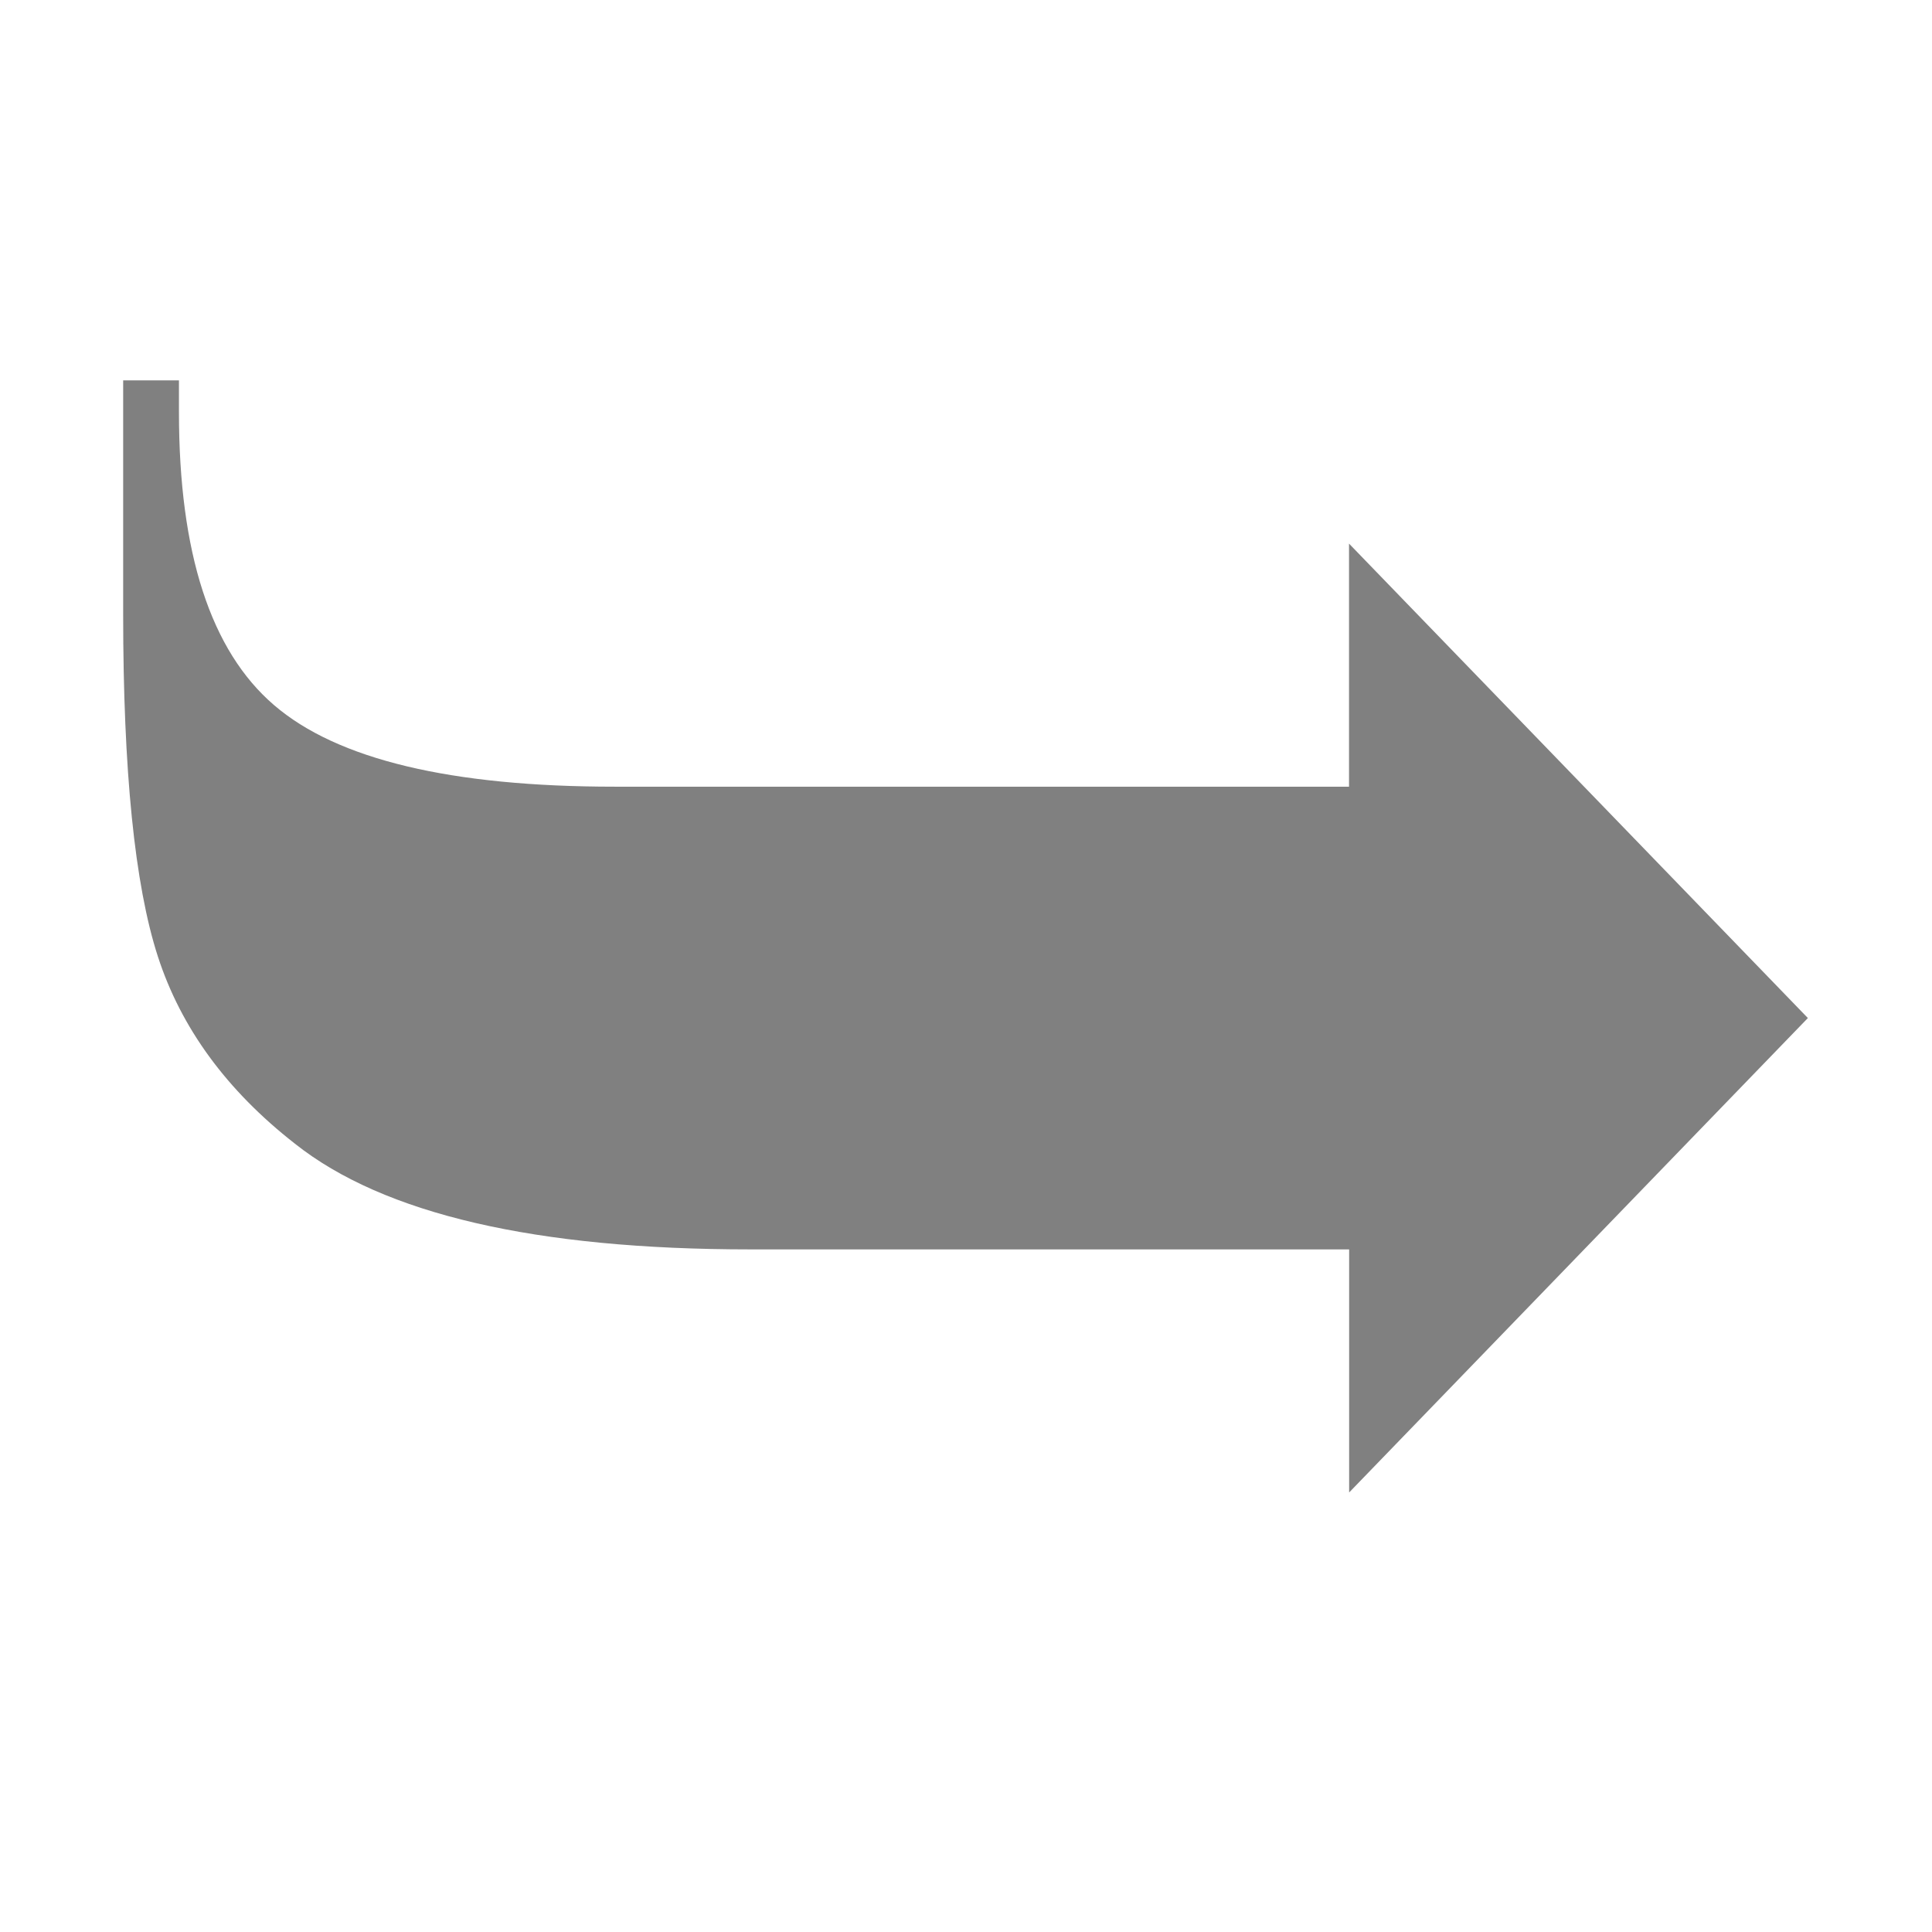
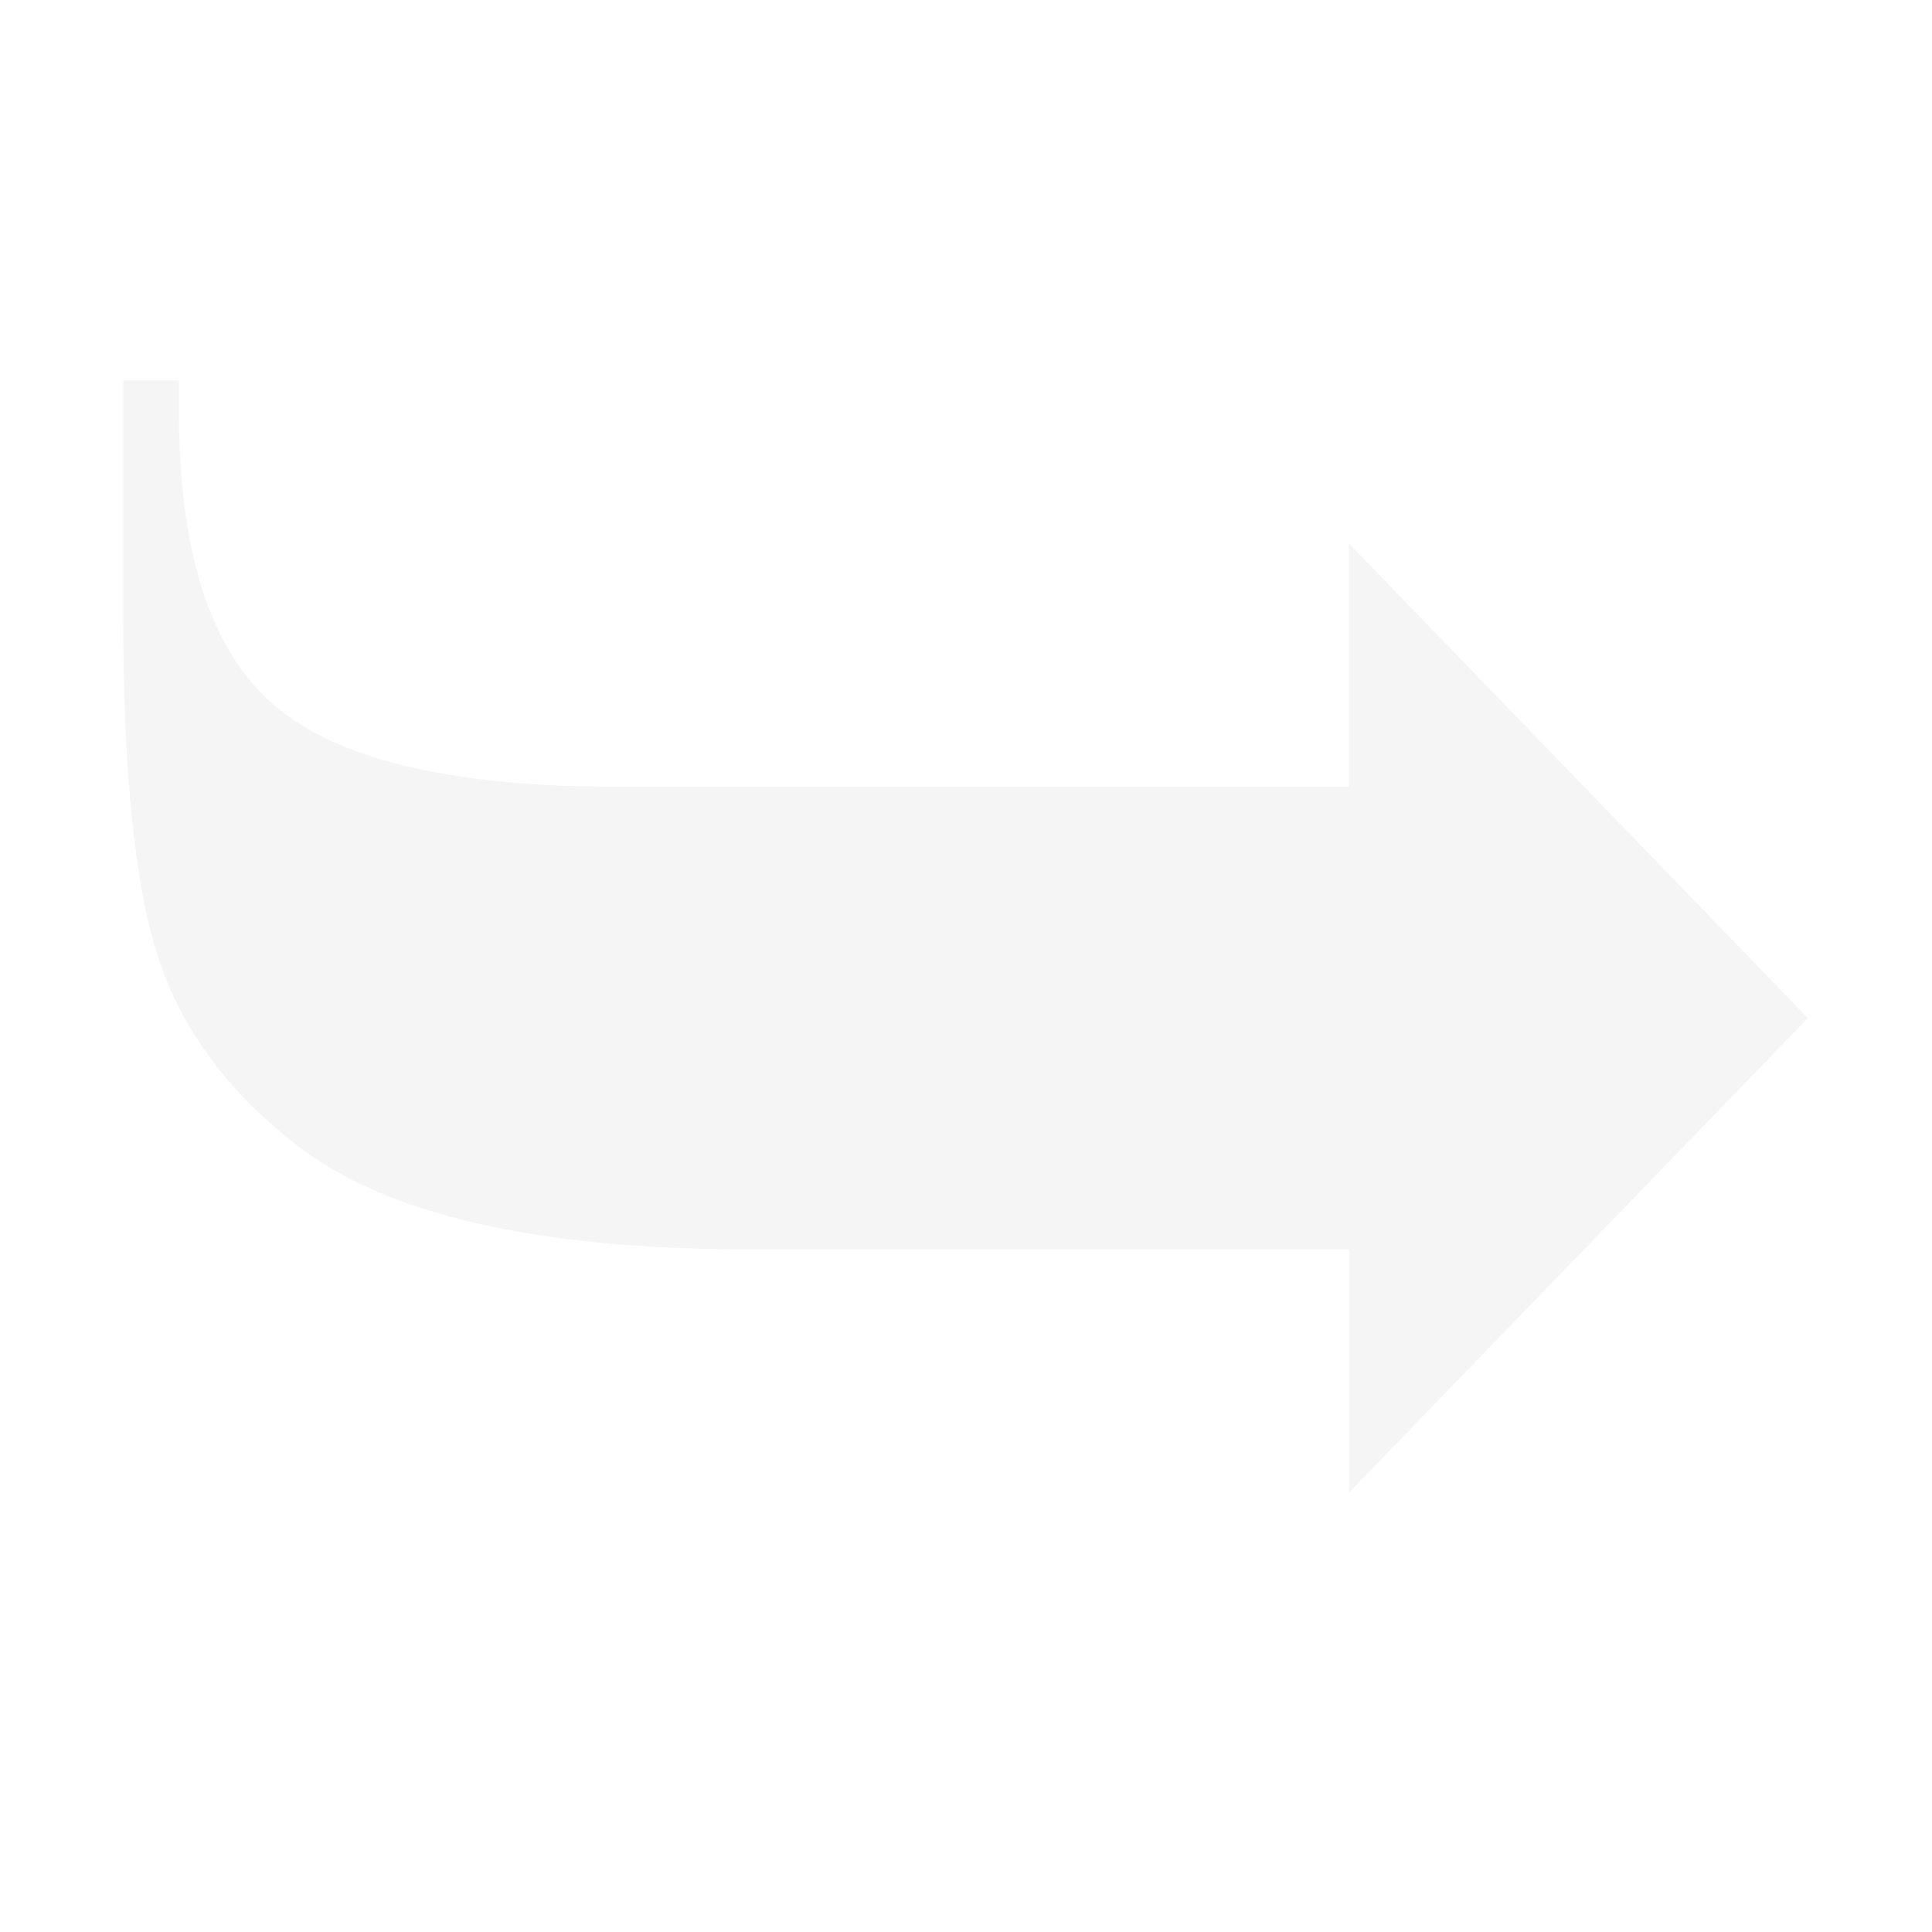
<svg xmlns="http://www.w3.org/2000/svg" version="1.1" id="Layer_1" x="0px" y="0px" width="16px" height="16px" viewBox="0 0 16 16" enable-background="new 0 0 16 16" xml:space="preserve">
-   <path fill="#808080" d="M14.972,8.431l-3.799,3.929v-2.013H6.214c-1.778,0-3.036-0.292-3.771-0.875     C1.877,9.03,1.499,8.513,1.307,7.92S1.02,6.382,1.02,5.086V3.15h0.462v0.263c0,1.167,0.263,1.976,0.787,2.426     C2.793,6.29,3.735,6.515,5.092,6.515h6.08V4.502L14.972,8.431z" />
+   <path fill="#F5F5F5" d="M14.972,8.431l-3.799,3.929v-2.013H6.214c-1.778,0-3.036-0.292-3.771-0.875  C1.877,9.03,1.499,8.513,1.307,7.92S1.02,6.382,1.02,5.086V3.15h0.462v0.263c0,1.167,0.263,1.976,0.787,2.426  C2.793,6.29,3.735,6.515,5.092,6.515h6.08V4.502L14.972,8.431z" />
</svg>
